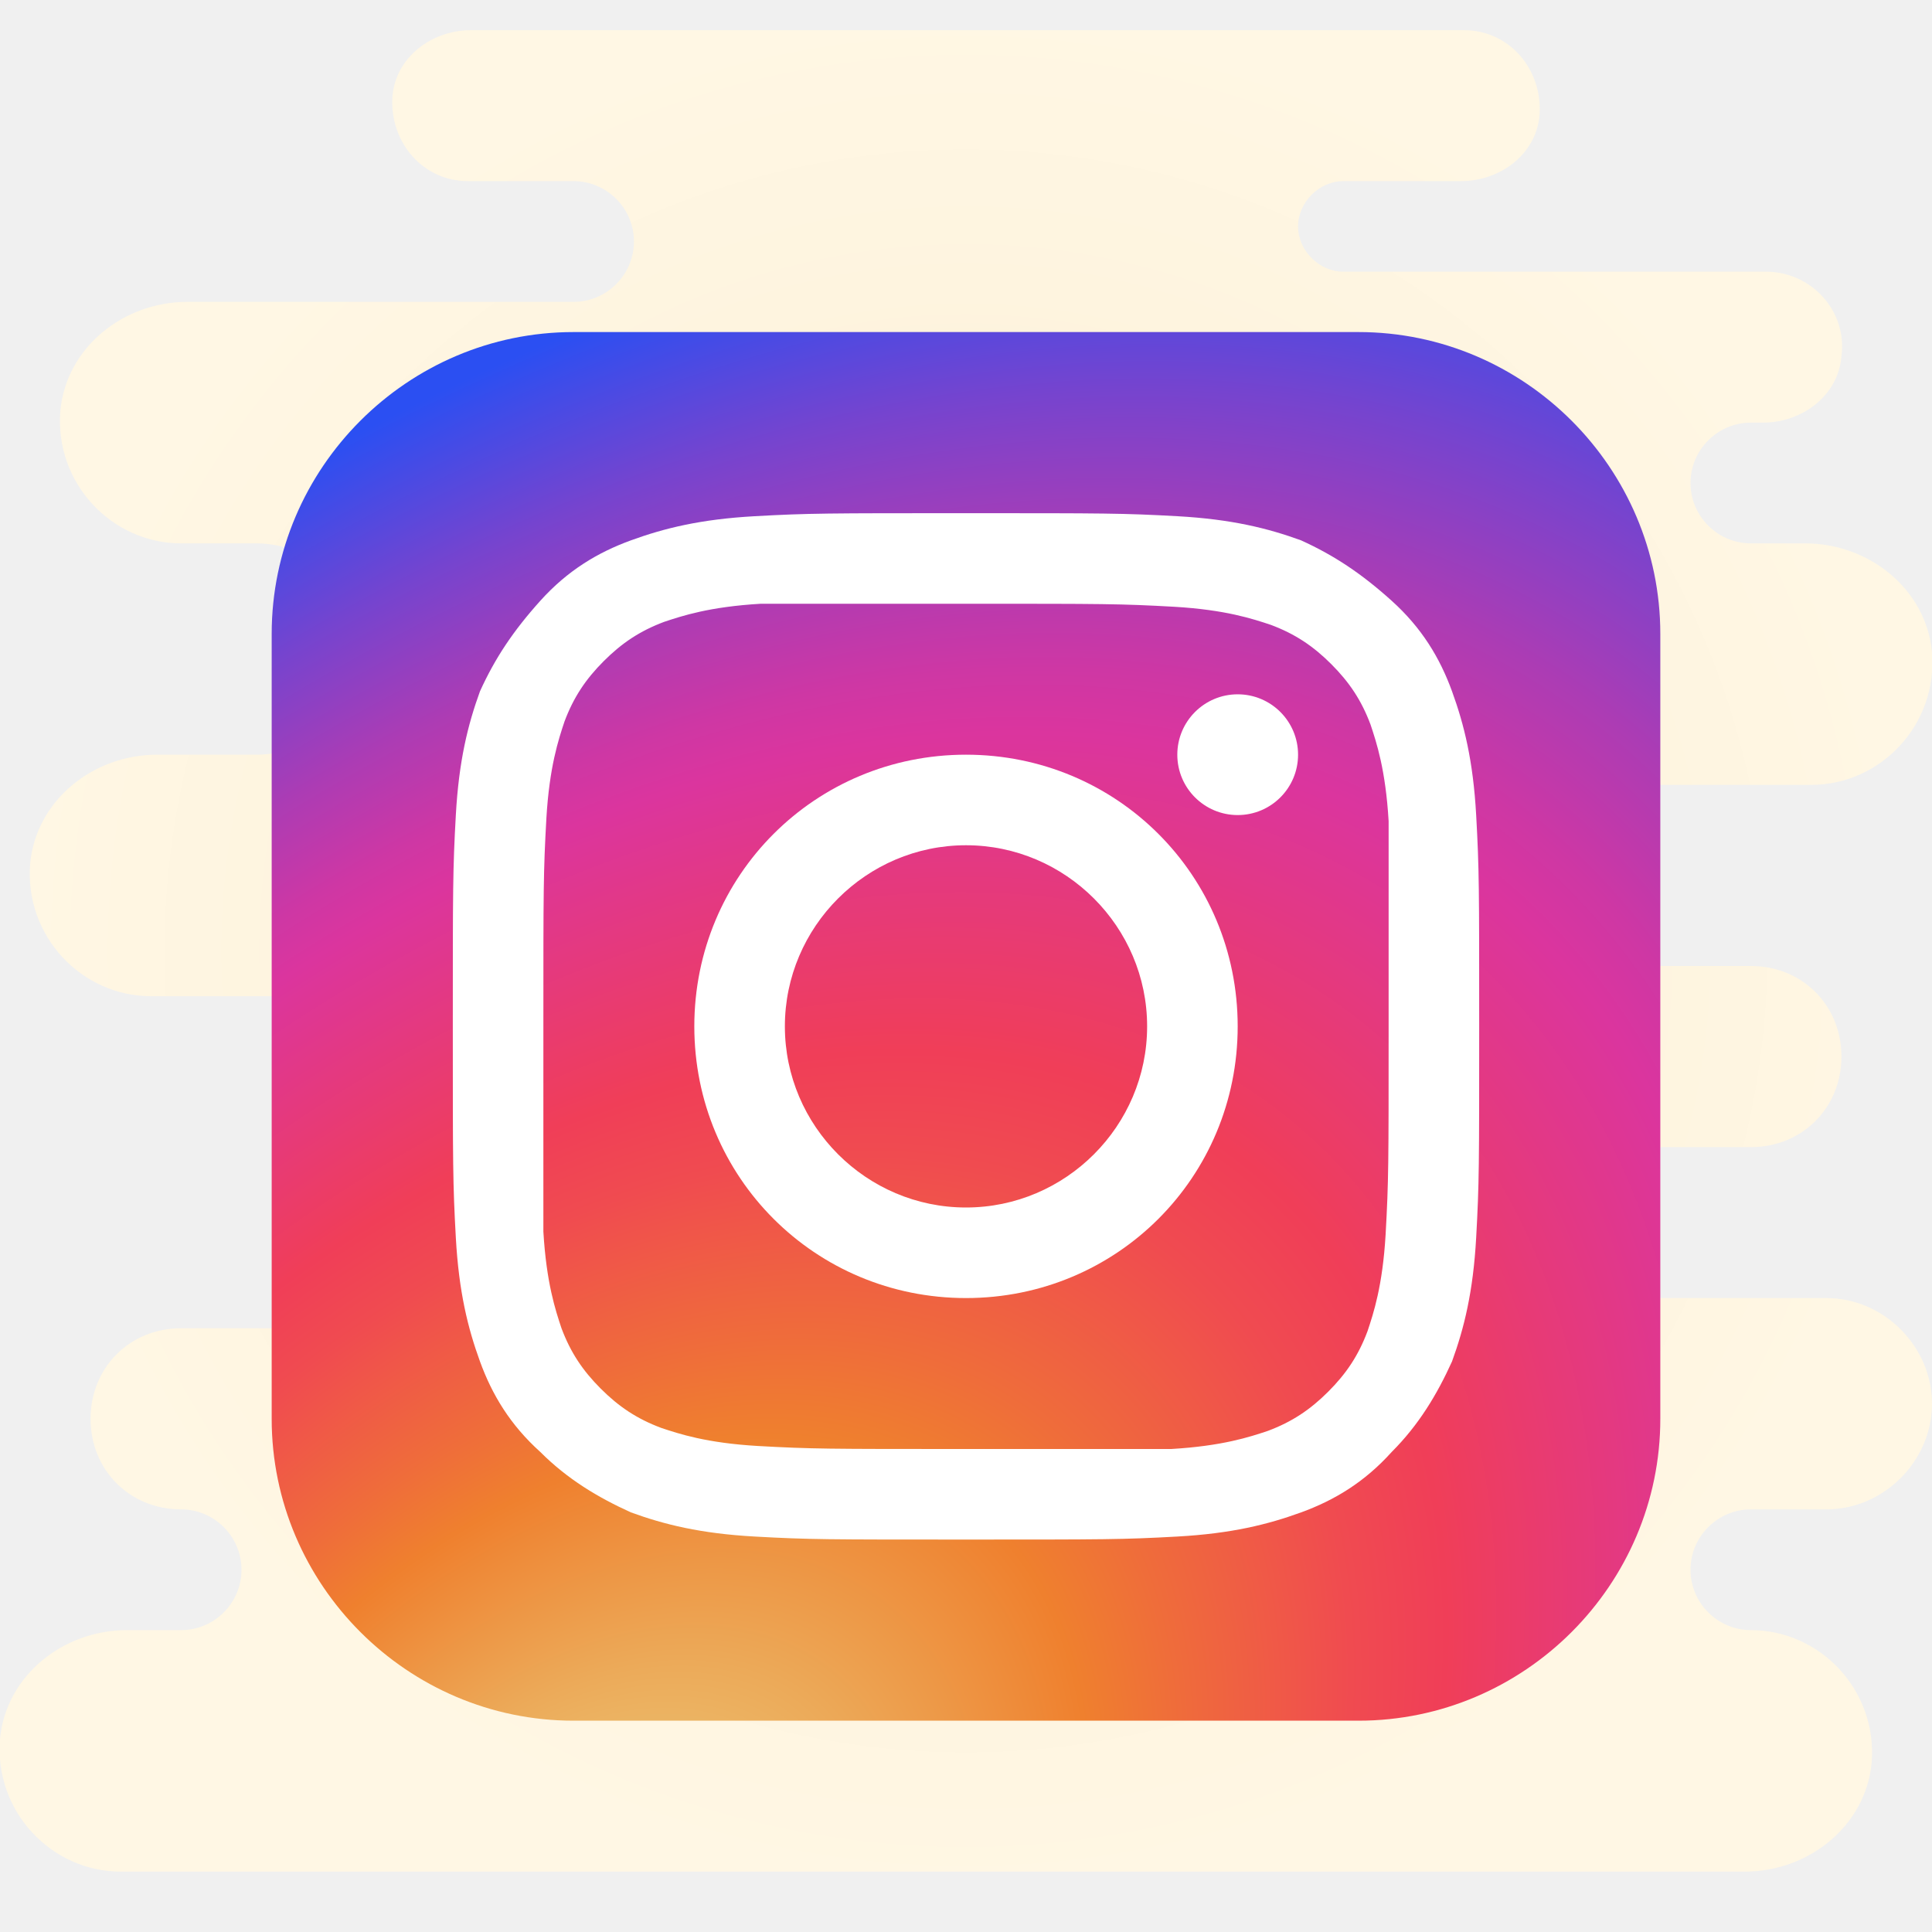
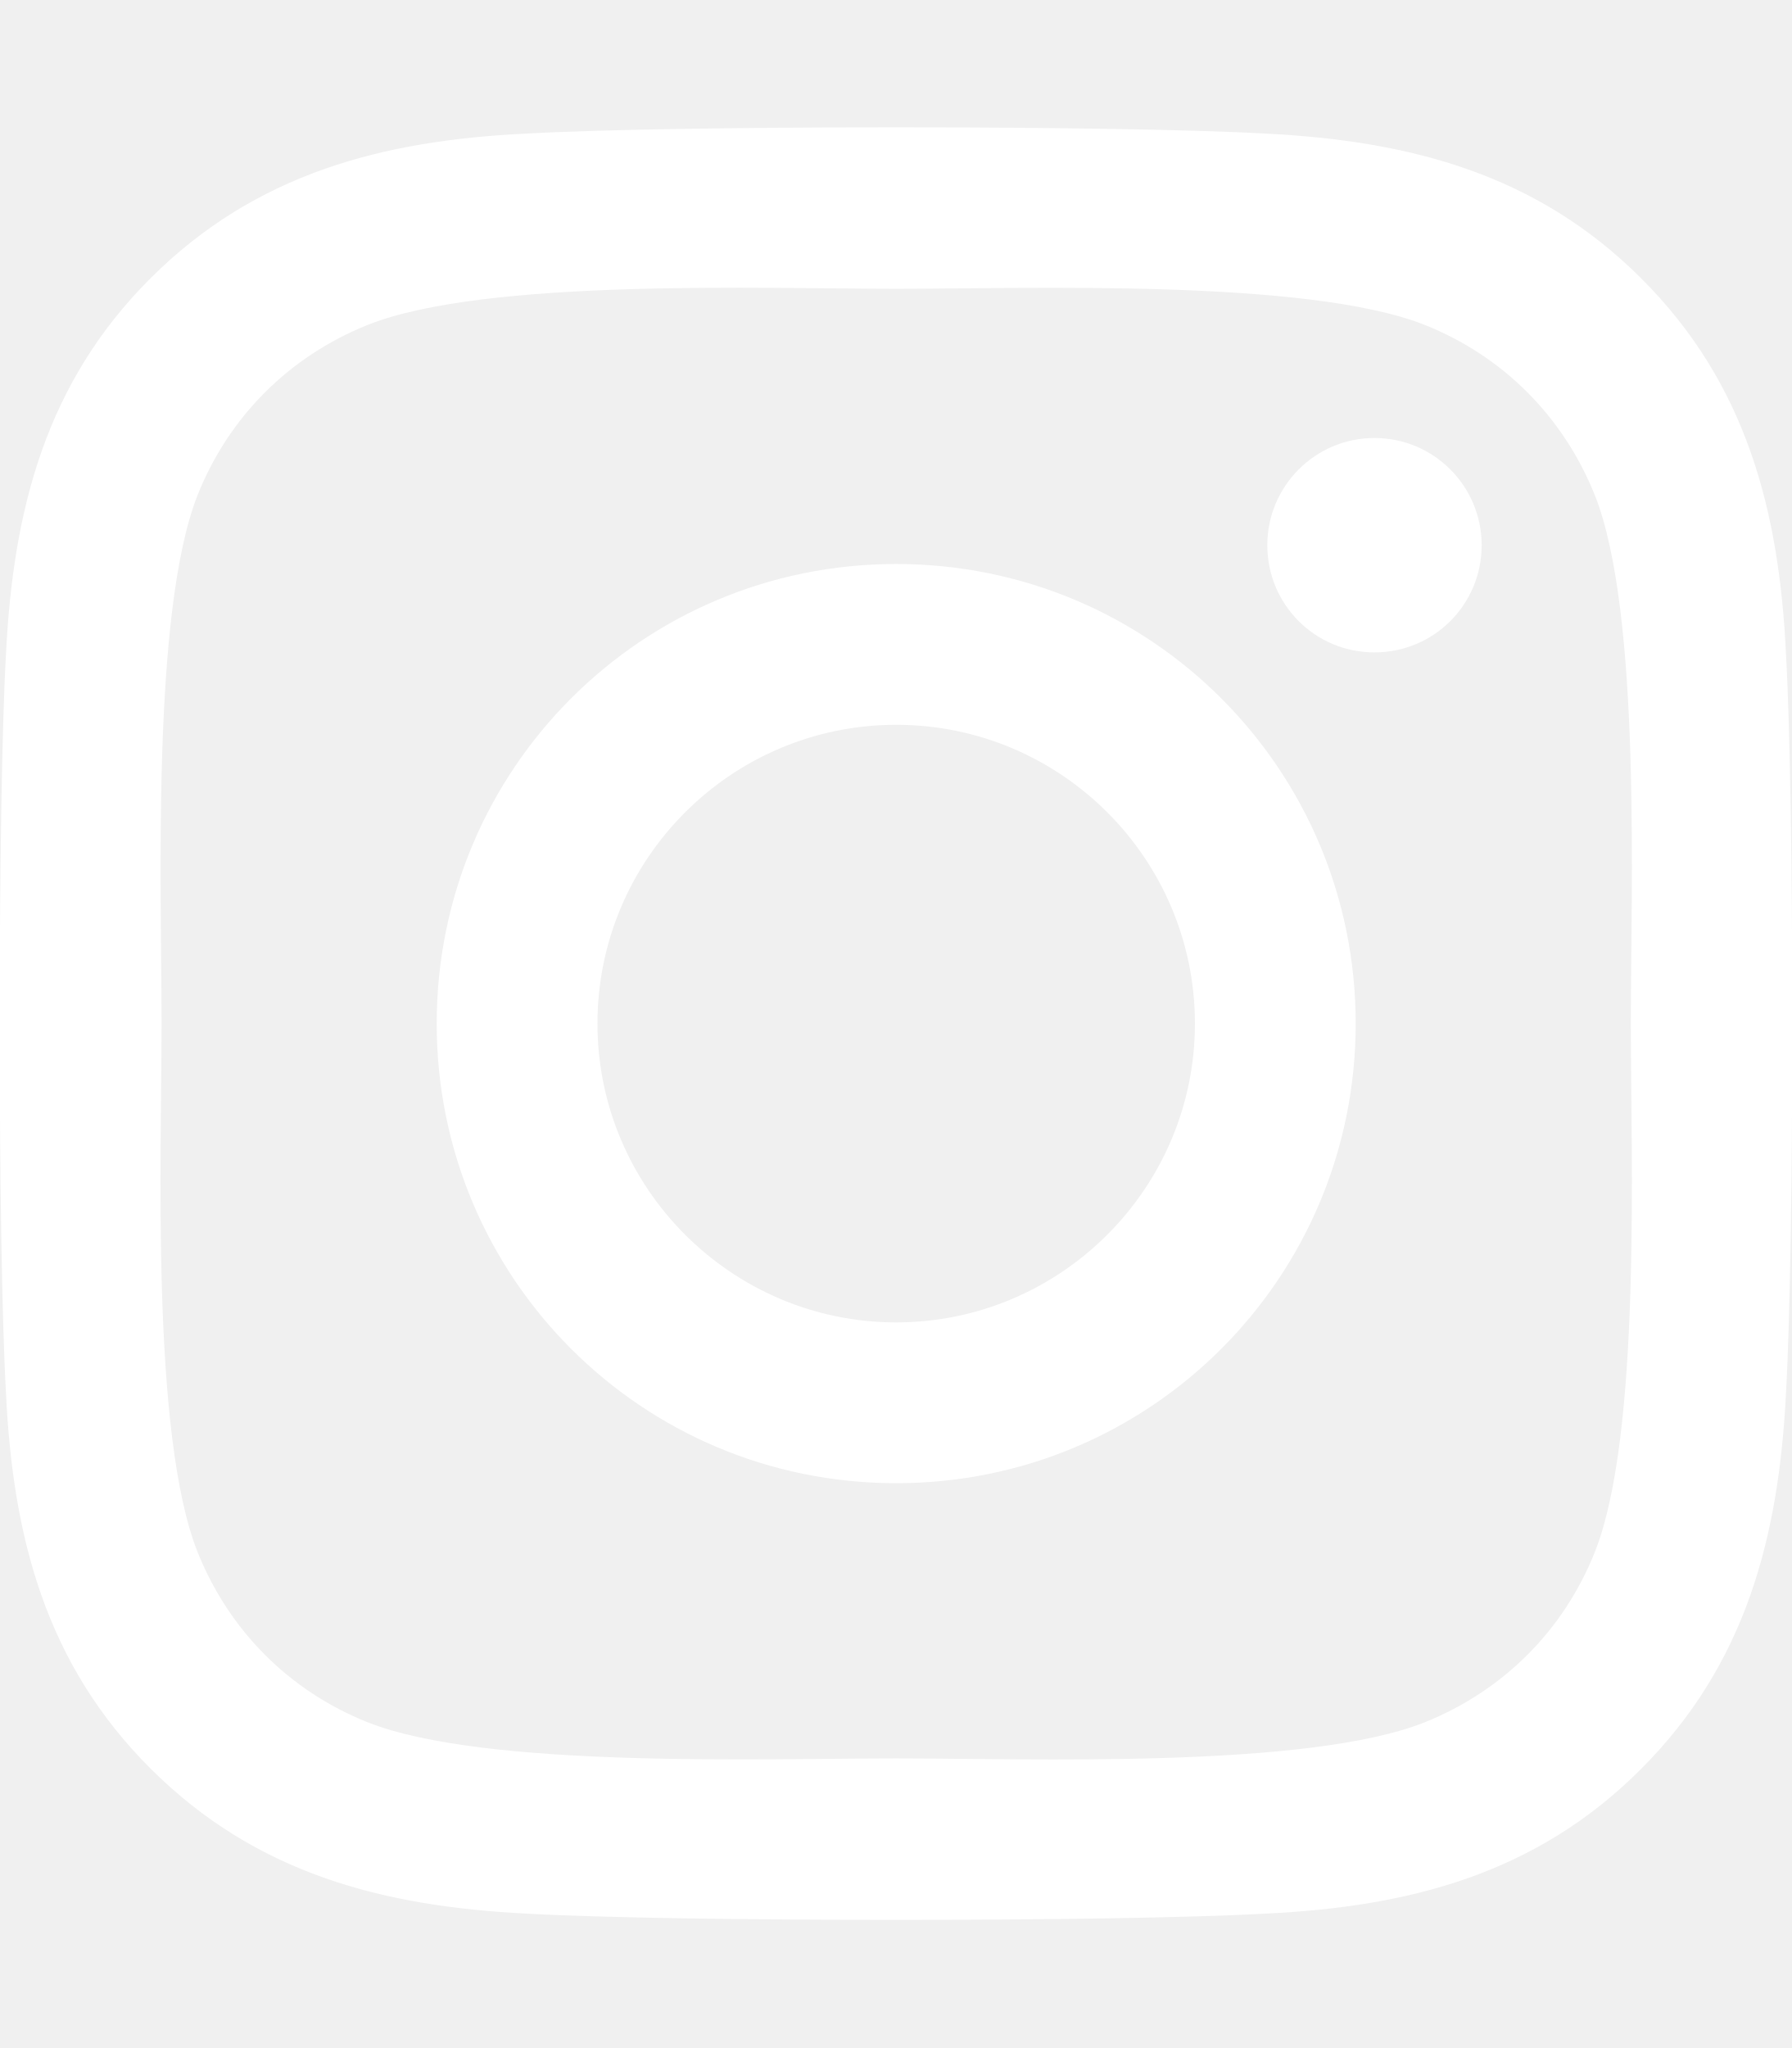
- <svg xmlns="http://www.w3.org/2000/svg" viewBox="0 0 64 64" width="64px" height="64px">
-   <radialGradient id="TGwjmZMm2W~B4yrgup6jda" cx="32" cy="32.5" r="31.259" gradientTransform="matrix(1 0 0 -1 0 64)" gradientUnits="userSpaceOnUse">
-     <stop offset="0" stop-color="#efdcb1" />
-     <stop offset="0" stop-color="#f2e0bb" />
-     <stop offset=".011" stop-color="#f2e0bc" />
-     <stop offset=".362" stop-color="#f9edd2" />
-     <stop offset=".699" stop-color="#fef4df" />
-     <stop offset="1" stop-color="#fff7e4" />
-   </radialGradient>
-   <path fill="url(#TGwjmZMm2W~B4yrgup6jda)" d="M58,54c-1.1,0-2-0.9-2-2s0.9-2,2-2h2.5c1.9,0,3.5-1.6,3.5-3.5S62.4,43,60.5,43H50c-1.4,0-2.5-1.1-2.5-2.5 S48.6,38,50,38h8c1.7,0,3-1.3,3-3s-1.3-3-3-3H42v-6h18c2.3,0,4.2-2,4-4.4c-0.2-2.1-2.1-3.6-4.2-3.6H58c-1.1,0-2-0.9-2-2s0.9-2,2-2 h0.4c1.3,0,2.5-0.9,2.6-2.2c0.2-1.5-1-2.8-2.5-2.8h-14C43.7,9,43,8.3,43,7.5S43.7,6,44.5,6h3.9c1.3,0,2.5-0.9,2.6-2.2 C51.1,2.3,50,1,48.5,1H15.6c-1.3,0-2.5,0.9-2.6,2.2C12.9,4.7,14,6,15.5,6H19c1.1,0,2,0.9,2,2s-0.9,2-2,2H6.2c-2.1,0-4,1.5-4.2,3.6 C1.8,16,3.7,18,6,18h2.5c1.9,0,3.5,1.6,3.5,3.5S10.4,25,8.5,25H5.2c-2.1,0-4,1.5-4.2,3.6C0.8,31,2.7,33,5,33h17v11H6 c-1.7,0-3,1.3-3,3s1.3,3,3,3l0,0c1.1,0,2,0.9,2,2s-0.9,2-2,2H4.2c-2.1,0-4,1.5-4.2,3.6C-0.2,60,1.7,62,4,62h53.8 c2.1,0,4-1.5,4.2-3.6C62.2,56,60.3,54,58,54z" />
-   <radialGradient id="TGwjmZMm2W~B4yrgup6jdb" cx="18.51" cy="66.293" r="69.648" gradientTransform="matrix(.6435 -.7654 .5056 .4251 -26.92 52.282)" gradientUnits="userSpaceOnUse">
-     <stop offset=".073" stop-color="#eacc7b" />
-     <stop offset=".184" stop-color="#ecaa59" />
-     <stop offset=".307" stop-color="#ef802e" />
-     <stop offset=".358" stop-color="#ef6d3a" />
-     <stop offset=".46" stop-color="#f04b50" />
-     <stop offset=".516" stop-color="#f03e58" />
-     <stop offset=".689" stop-color="#db359e" />
-     <stop offset=".724" stop-color="#ce37a4" />
-     <stop offset=".789" stop-color="#ac3cb4" />
-     <stop offset=".877" stop-color="#7544cf" />
-     <stop offset=".98" stop-color="#2b4ff2" />
-   </radialGradient>
-   <path fill="url(#TGwjmZMm2W~B4yrgup6jdb)" d="M45,57H19c-5.5,0-10-4.5-10-10V21c0-5.5,4.5-10,10-10h26c5.5,0,10,4.5,10,10v26C55,52.5,50.5,57,45,57z" />
-   <path fill="#fff" d="M32,20c4.6,0,5.1,0,6.9,0.1c1.7,0.1,2.6,0.4,3.2,0.6c0.8,0.3,1.4,0.7,2,1.3c0.6,0.6,1,1.2,1.3,2 c0.2,0.6,0.5,1.5,0.6,3.2C46,28.9,46,29.4,46,34s0,5.1-0.1,6.9c-0.1,1.7-0.4,2.6-0.6,3.2c-0.3,0.8-0.7,1.4-1.3,2 c-0.6,0.6-1.2,1-2,1.3c-0.6,0.2-1.5,0.5-3.2,0.6C37.1,48,36.6,48,32,48s-5.1,0-6.9-0.1c-1.7-0.1-2.6-0.4-3.2-0.6 c-0.8-0.3-1.4-0.7-2-1.3c-0.6-0.6-1-1.2-1.3-2c-0.2-0.6-0.5-1.5-0.6-3.2C18,39.1,18,38.6,18,34s0-5.1,0.1-6.9 c0.1-1.7,0.4-2.6,0.6-3.2c0.3-0.8,0.7-1.4,1.3-2c0.6-0.6,1.2-1,2-1.3c0.6-0.2,1.5-0.5,3.2-0.6C26.9,20,27.4,20,32,20 M32,17 c-4.6,0-5.2,0-7,0.1c-1.8,0.1-3,0.4-4.1,0.8c-1.1,0.4-2.1,1-3,2s-1.5,1.9-2,3c-0.4,1.1-0.7,2.3-0.8,4.1C15,28.8,15,29.4,15,34 s0,5.2,0.1,7c0.1,1.8,0.4,3,0.8,4.1c0.4,1.1,1,2.1,2,3c0.9,0.9,1.9,1.5,3,2c1.1,0.4,2.3,0.7,4.1,0.8c1.8,0.1,2.4,0.1,7,0.1 s5.2,0,7-0.1c1.8-0.1,3-0.4,4.1-0.8c1.1-0.4,2.1-1,3-2c0.9-0.9,1.5-1.9,2-3c0.4-1.1,0.7-2.3,0.8-4.1c0.1-1.8,0.1-2.4,0.1-7 s0-5.2-0.1-7c-0.1-1.8-0.4-3-0.8-4.1c-0.4-1.1-1-2.1-2-3s-1.9-1.5-3-2c-1.1-0.4-2.3-0.7-4.1-0.8C37.2,17,36.6,17,32,17L32,17z" />
-   <path fill="#fff" d="M32,25c-5,0-9,4-9,9s4,9,9,9s9-4,9-9S37,25,32,25z M32,40c-3.3,0-6-2.7-6-6s2.7-6,6-6s6,2.7,6,6S35.3,40,32,40 z" />
-   <circle cx="41" cy="25" r="2" fill="#fff" />
+ <svg xmlns="http://www.w3.org/2000/svg" height="1em" viewBox="0 0 448 512">
+   <path d="M224.1 141c-63.6 0-114.9 51.3-114.9 114.9s51.3 114.9 114.9 114.9S339 319.5 339 255.9 287.7 141 224.1 141zm0 189.6c-41.1 0-74.7-33.5-74.7-74.7s33.5-74.7 74.7-74.7 74.7 33.5 74.7 74.7-33.6 74.7-74.7 74.7zm146.4-194.3c0 14.9-12 26.8-26.8 26.8-14.9 0-26.8-12-26.8-26.8s12-26.8 26.8-26.8 26.8 12 26.8 26.8zm76.1 27.2c-1.7-35.9-9.9-67.7-36.2-93.9-26.2-26.2-58-34.4-93.9-36.2-37-2.1-147.9-2.1-184.9 0-35.8 1.7-67.6 9.9-93.9 36.1s-34.4 58-36.2 93.9c-2.1 37-2.1 147.9 0 184.9 1.7 35.9 9.9 67.7 36.2 93.9s58 34.4 93.9 36.2c37 2.1 147.9 2.1 184.9 0 35.9-1.7 67.7-9.9 93.9-36.2 26.2-26.2 34.4-58 36.2-93.9 2.1-37 2.1-147.8 0-184.8zM398.8 388c-7.8 19.6-22.9 34.7-42.6 42.6-29.5 11.7-99.5 9-132.1 9s-102.7 2.6-132.1-9c-19.6-7.8-34.7-22.9-42.6-42.6-11.7-29.5-9-99.5-9-132.1s-2.6-102.7 9-132.1c7.8-19.6 22.9-34.7 42.6-42.6 29.5-11.7 99.5-9 132.1-9s102.7-2.6 132.1 9c19.6 7.8 34.7 22.9 42.6 42.6 11.7 29.5 9 99.5 9 132.1s2.7 102.7-9 132.1z" fill="#FFFFFF" />
</svg>
